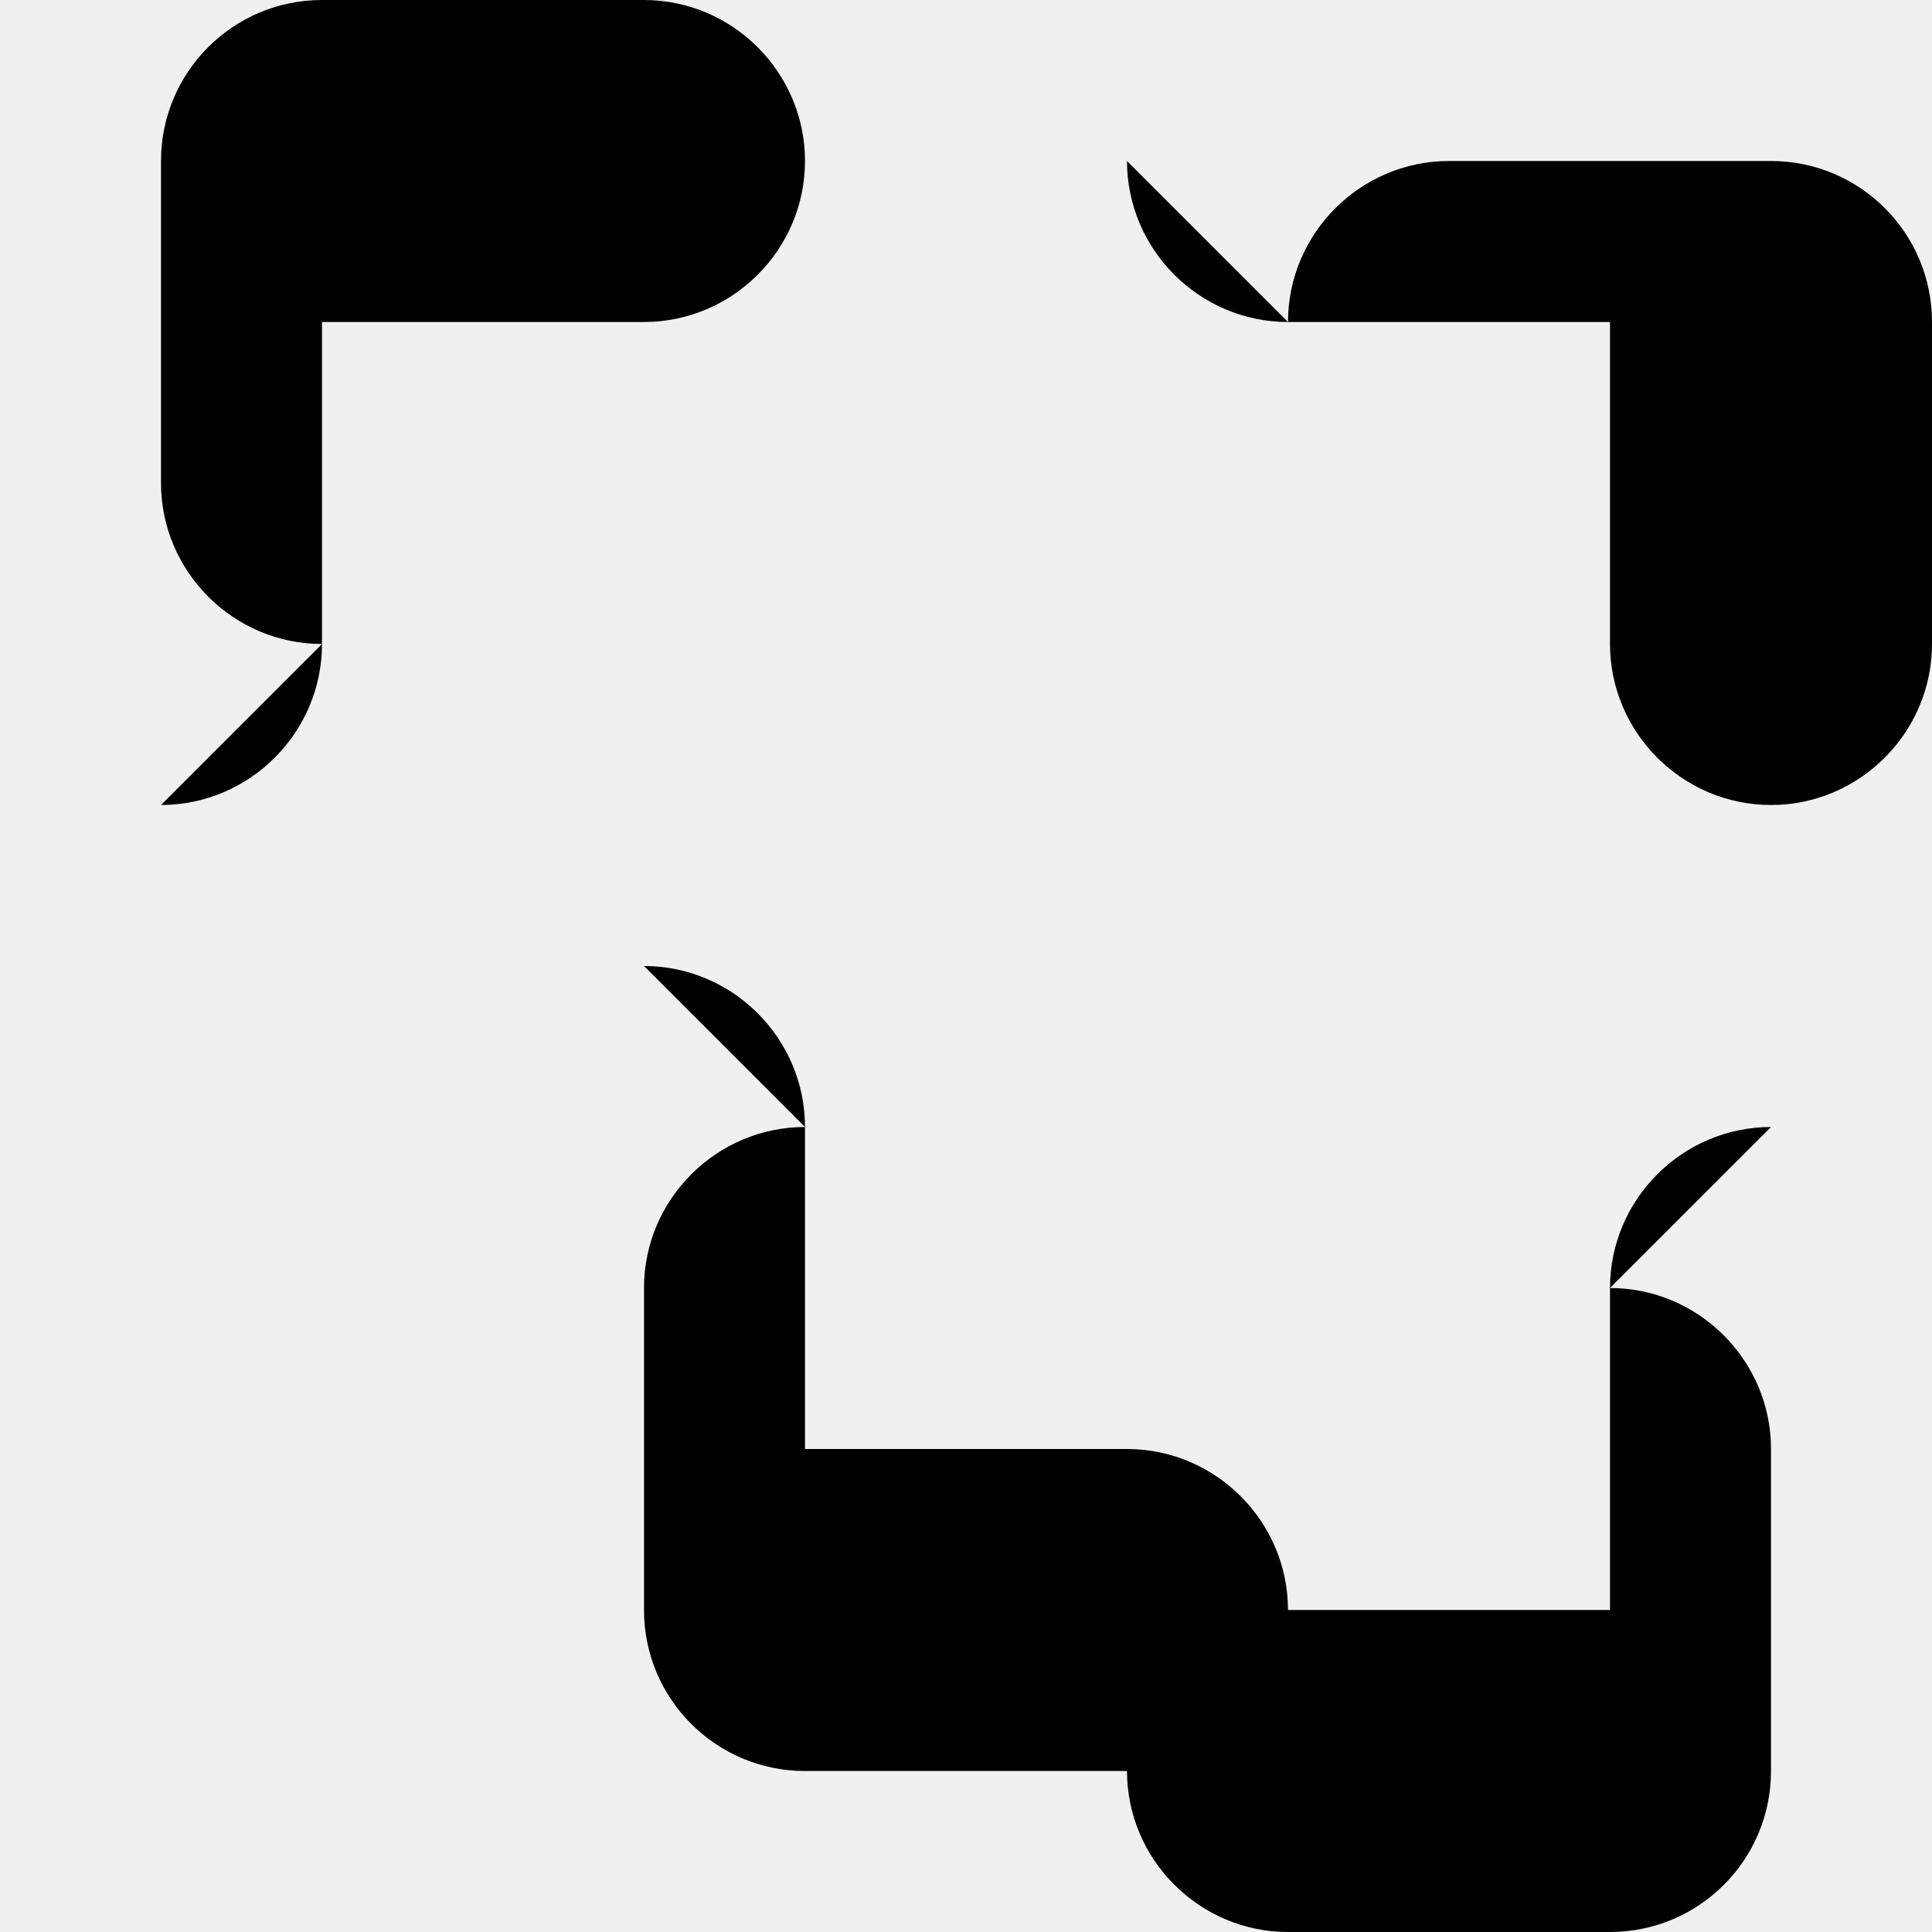
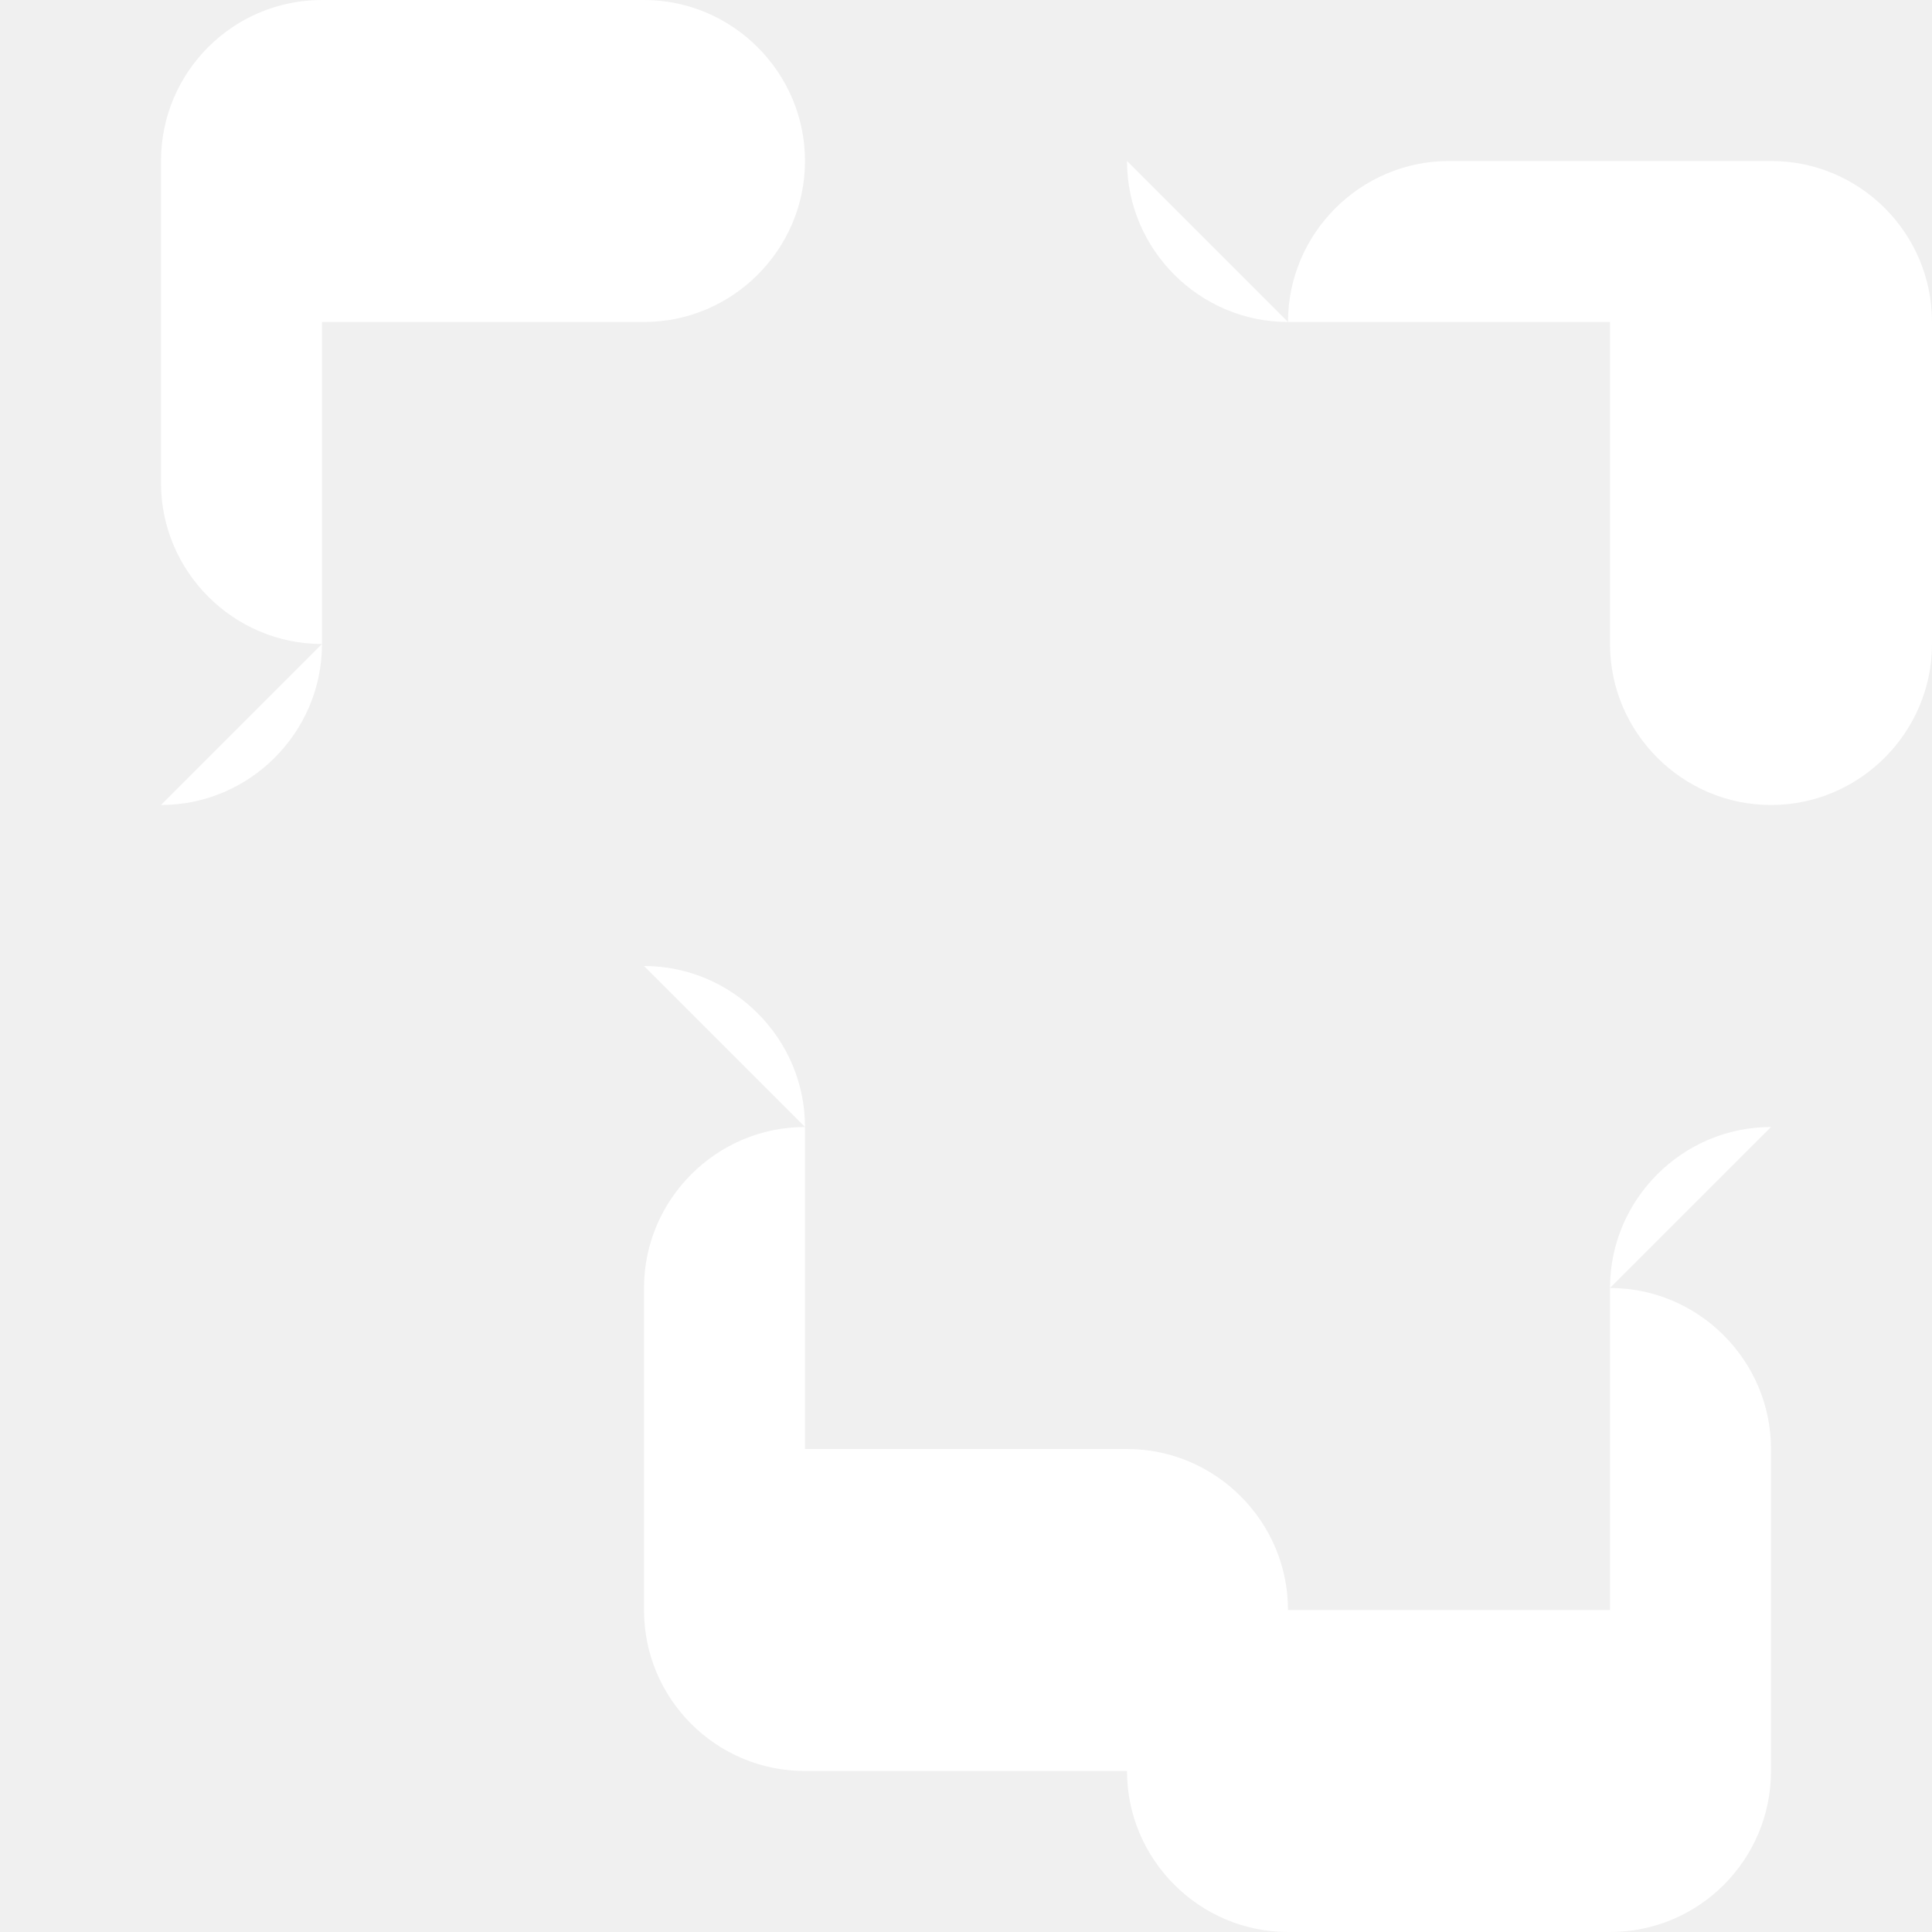
- <svg xmlns="http://www.w3.org/2000/svg" stroke="black" fill="black" stroke-width="0" viewBox="0 0 24 24">
+ <svg xmlns="http://www.w3.org/2000/svg" stroke="black" fill="white" stroke-width="0" viewBox="0 0 24 24">
  <path d="M14 2c0 1.1.9 2 2 2h4v4c0 1.1.9 2 2 2s2-.9 2-2V4a2 2 0 0 0-2-2h-4c-1.1 0-2 .9-2 2zM2 10c1.1 0 2-.9 2-2V4h4c1.1 0 2-.9 2-2s-.9-2-2-2H4a2 2 0 0 0-2 2v4c0 1.1.9 2 2 2zm20 4c-1.1 0-2 .9-2 2v4h-4c-1.1 0-2 .9-2 2s.9 2 2 2h4a2 2 0 0 0 2-2v-4c0-1.1-.9-2-2-2zM10 14c-1.1 0-2 .9-2 2v4a2 2 0 0 0 2 2h4c1.1 0 2-.9 2-2s-.9-2-2-2h-4v-4c0-1.1-.9-2-2-2z" />
</svg>
